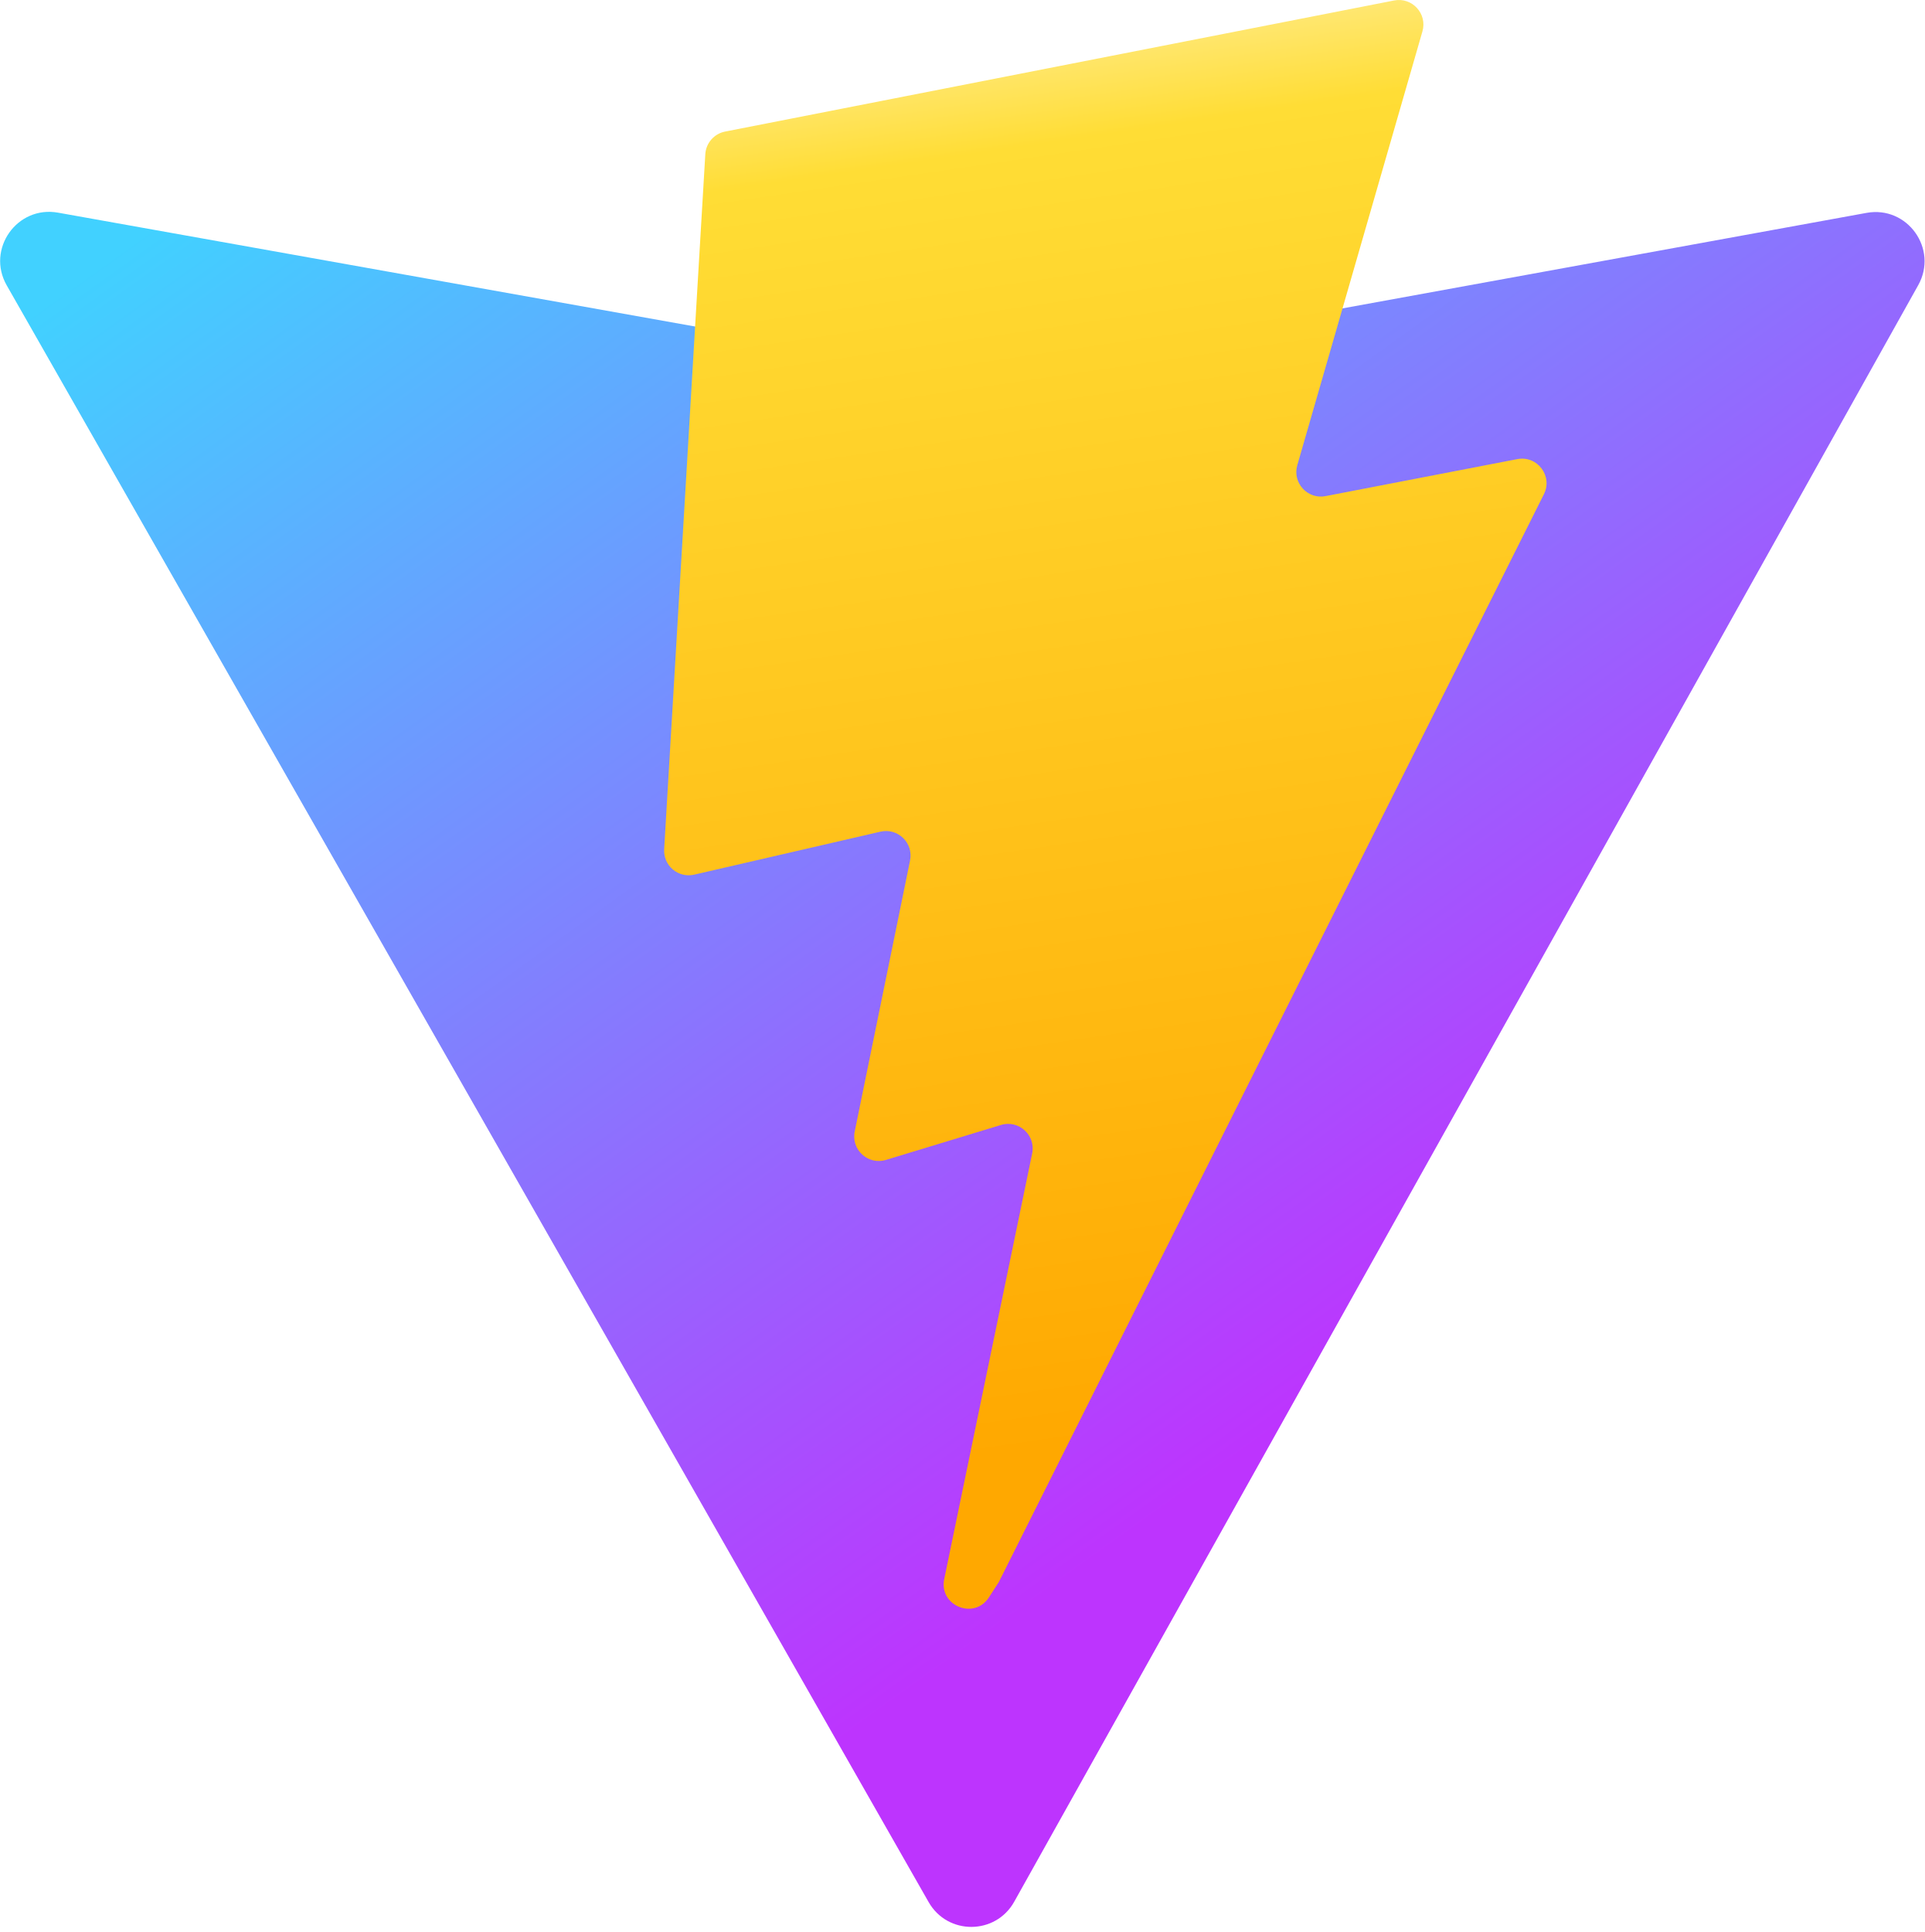
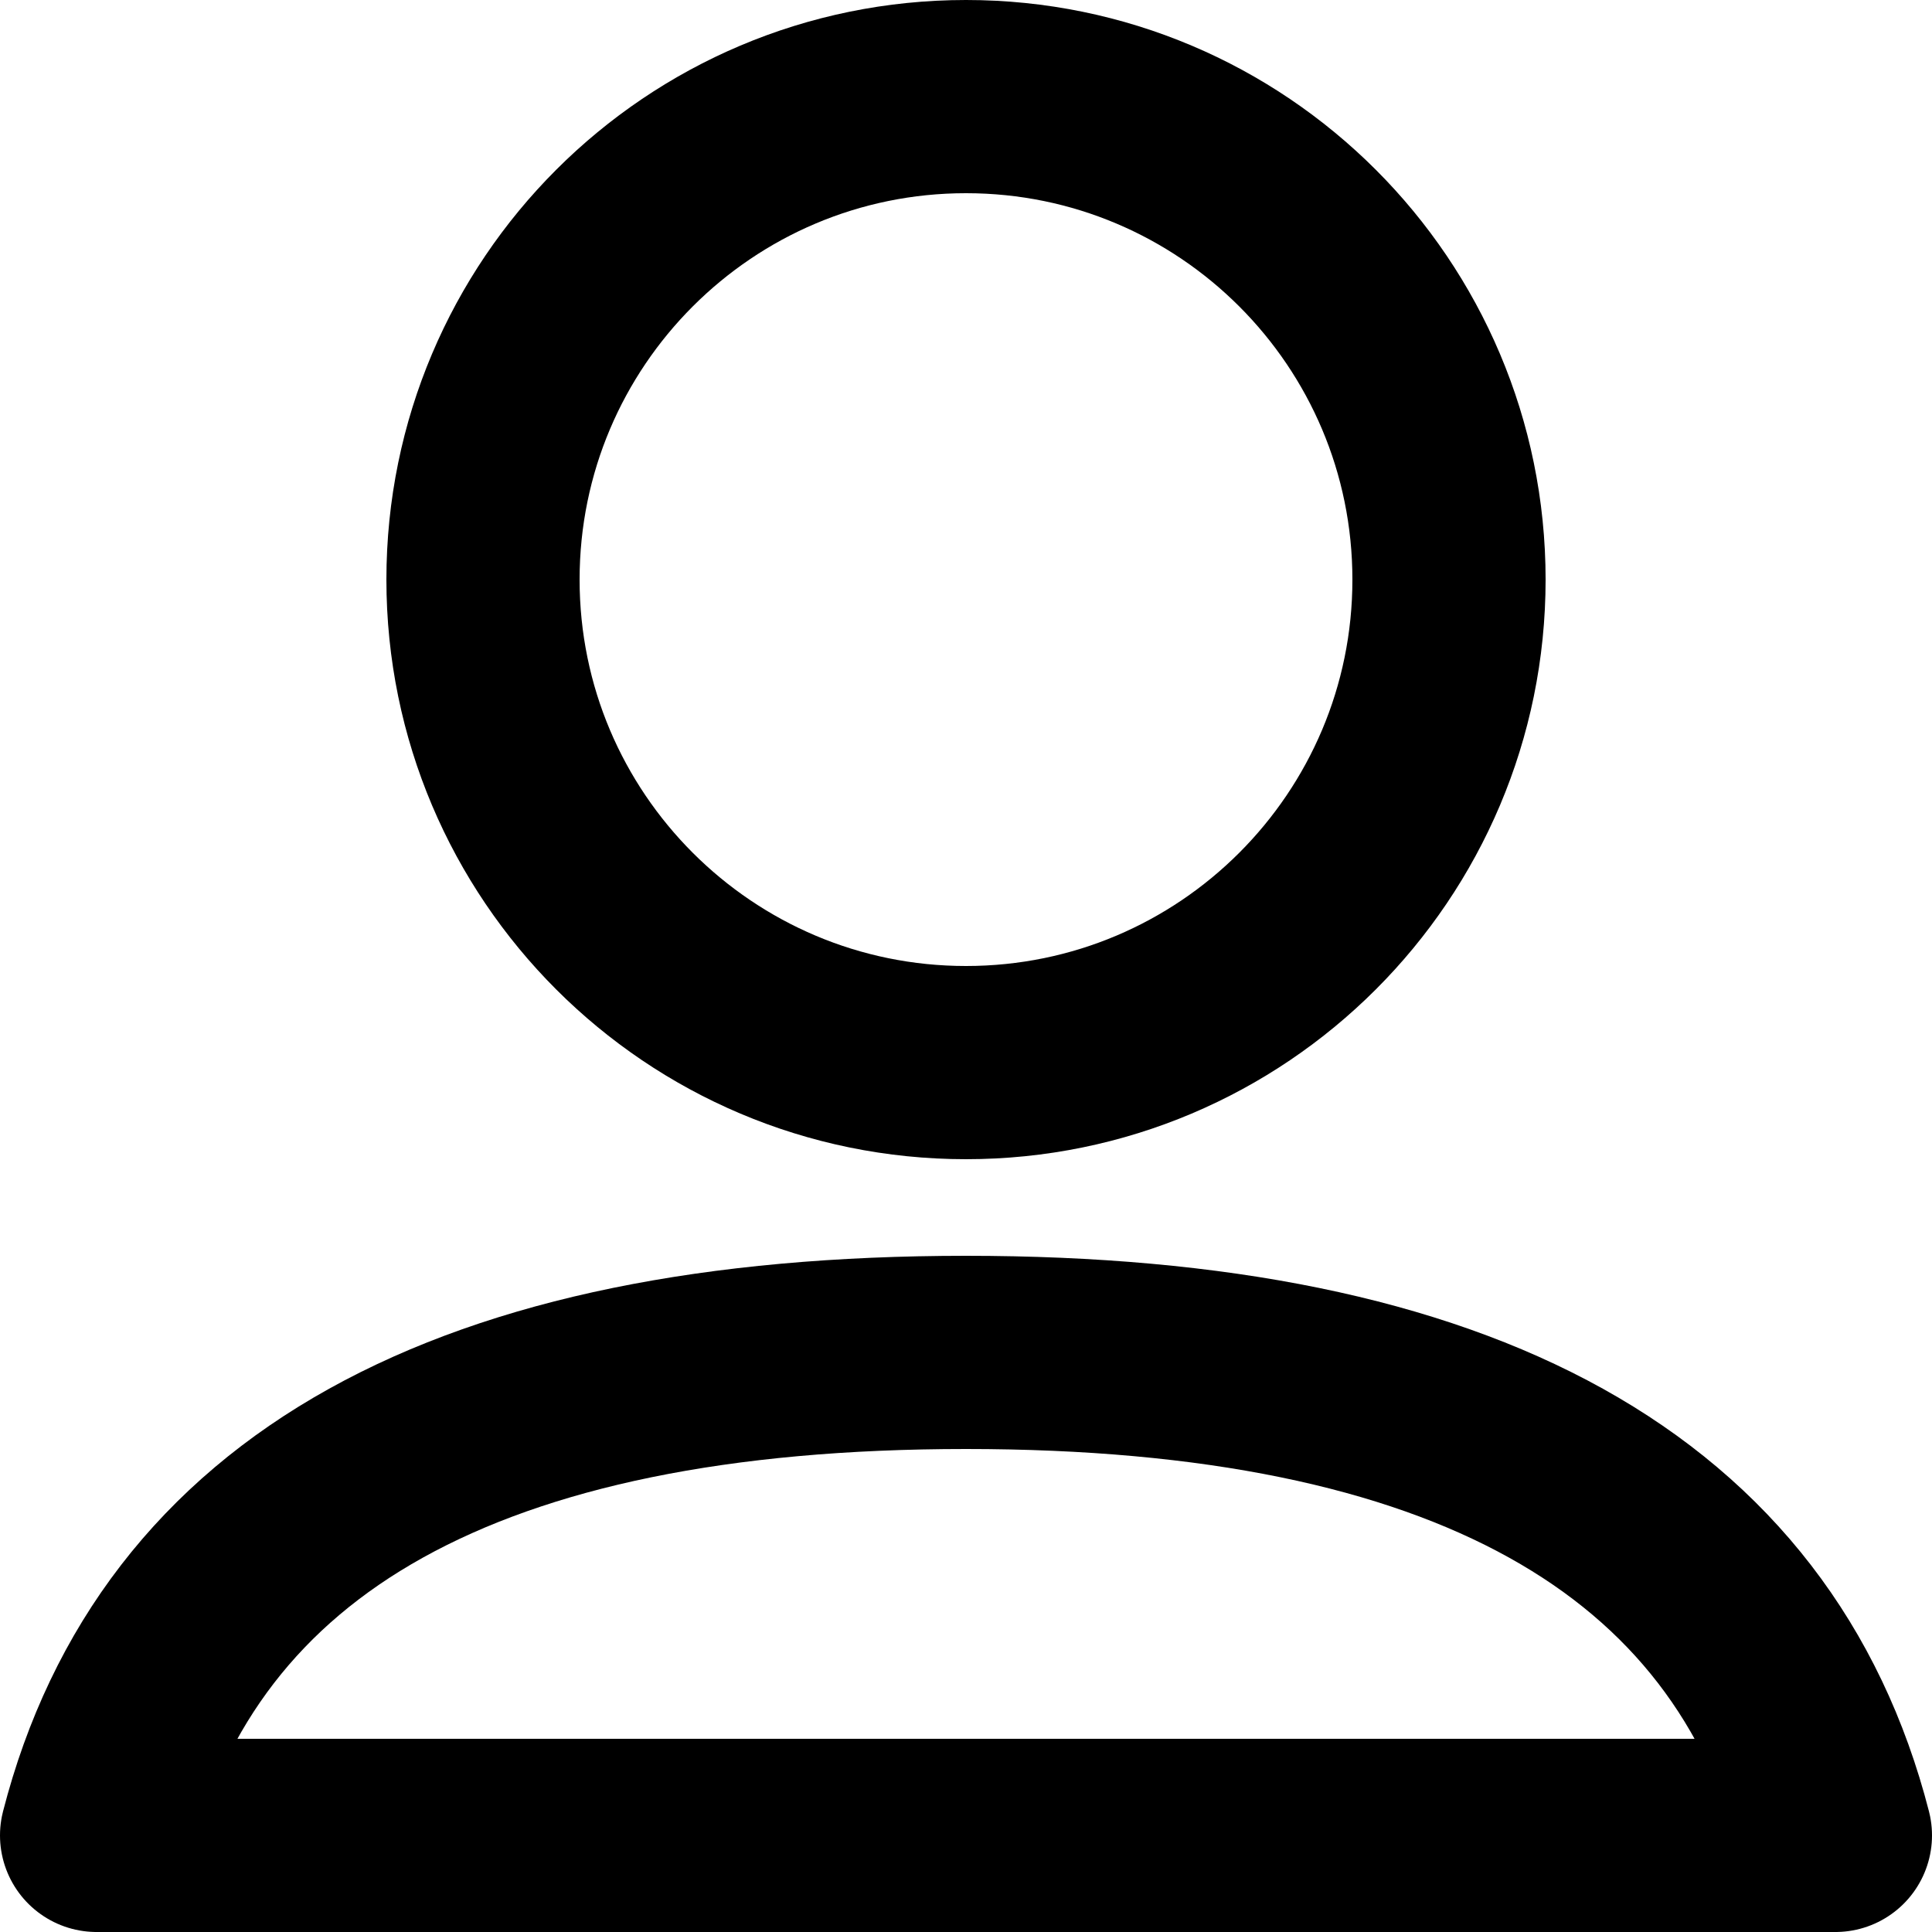
- <svg xmlns="http://www.w3.org/2000/svg" aria-hidden="true" role="img" class="iconify iconify--logos" width="31.88" height="32" preserveAspectRatio="xMidYMid meet" viewBox="0 0 256 257">
-   <defs>
-     <linearGradient id="IconifyId1813088fe1fbc01fb466" x1="-.828%" x2="57.636%" y1="7.652%" y2="78.411%">
-       <stop offset="0%" stop-color="#41D1FF" />
-       <stop offset="100%" stop-color="#BD34FE" />
-     </linearGradient>
-     <linearGradient id="IconifyId1813088fe1fbc01fb467" x1="43.376%" x2="50.316%" y1="2.242%" y2="89.03%">
-       <stop offset="0%" stop-color="#FFEA83" />
-       <stop offset="8.333%" stop-color="#FFDD35" />
-       <stop offset="100%" stop-color="#FFA800" />
-     </linearGradient>
-   </defs>
-   <path fill="url(#IconifyId1813088fe1fbc01fb466)" d="M255.153 37.938L134.897 252.976c-2.483 4.44-8.862 4.466-11.382.048L.875 37.958c-2.746-4.814 1.371-10.646 6.827-9.67l120.385 21.517a6.537 6.537 0 0 0 2.322-.004l117.867-21.483c5.438-.991 9.574 4.796 6.877 9.62Z" />
-   <path fill="url(#IconifyId1813088fe1fbc01fb467)" d="M185.432.063L96.44 17.501a3.268 3.268 0 0 0-2.634 3.014l-5.474 92.456a3.268 3.268 0 0 0 3.997 3.378l24.777-5.718c2.318-.535 4.413 1.507 3.936 3.838l-7.361 36.047c-.495 2.426 1.782 4.5 4.151 3.78l15.304-4.649c2.372-.72 4.652 1.36 4.15 3.788l-11.698 56.621c-.732 3.542 3.979 5.473 5.943 2.437l1.313-2.028l72.516-144.72c1.215-2.423-.88-5.186-3.54-4.672l-25.505 4.922c-2.396.462-4.435-1.77-3.759-4.114l16.646-57.705c.677-2.35-1.37-4.583-3.769-4.113Z" />
+ <svg xmlns="http://www.w3.org/2000/svg" width="800px" height="800px" viewBox="0 0 20 20" version="1.1">
+   <g id="Free-Icons" stroke="none" stroke-width="1" fill="none" fill-rule="evenodd" stroke-linecap="round" stroke-linejoin="round">
+     <g transform="translate(-1265, -82)" id="Group" stroke="#000000" stroke-width="2">
+       <g transform="translate(1263, 80)" id="Shape">
+         <path d="M12,13 C9.239,13 7,10.761 7,8 C7,5.239 9.239,3 12,3 C14.761,3 17,5.239 17,8 C17,10.761 14.761,13 12,13 Z M12,16 C17.143,16 20.143,17.667 21,21 L3,21 C3.857,17.667 6.857,16 12,16 Z">
+ 
+ </path>
+       </g>
+     </g>
+   </g>
</svg>
